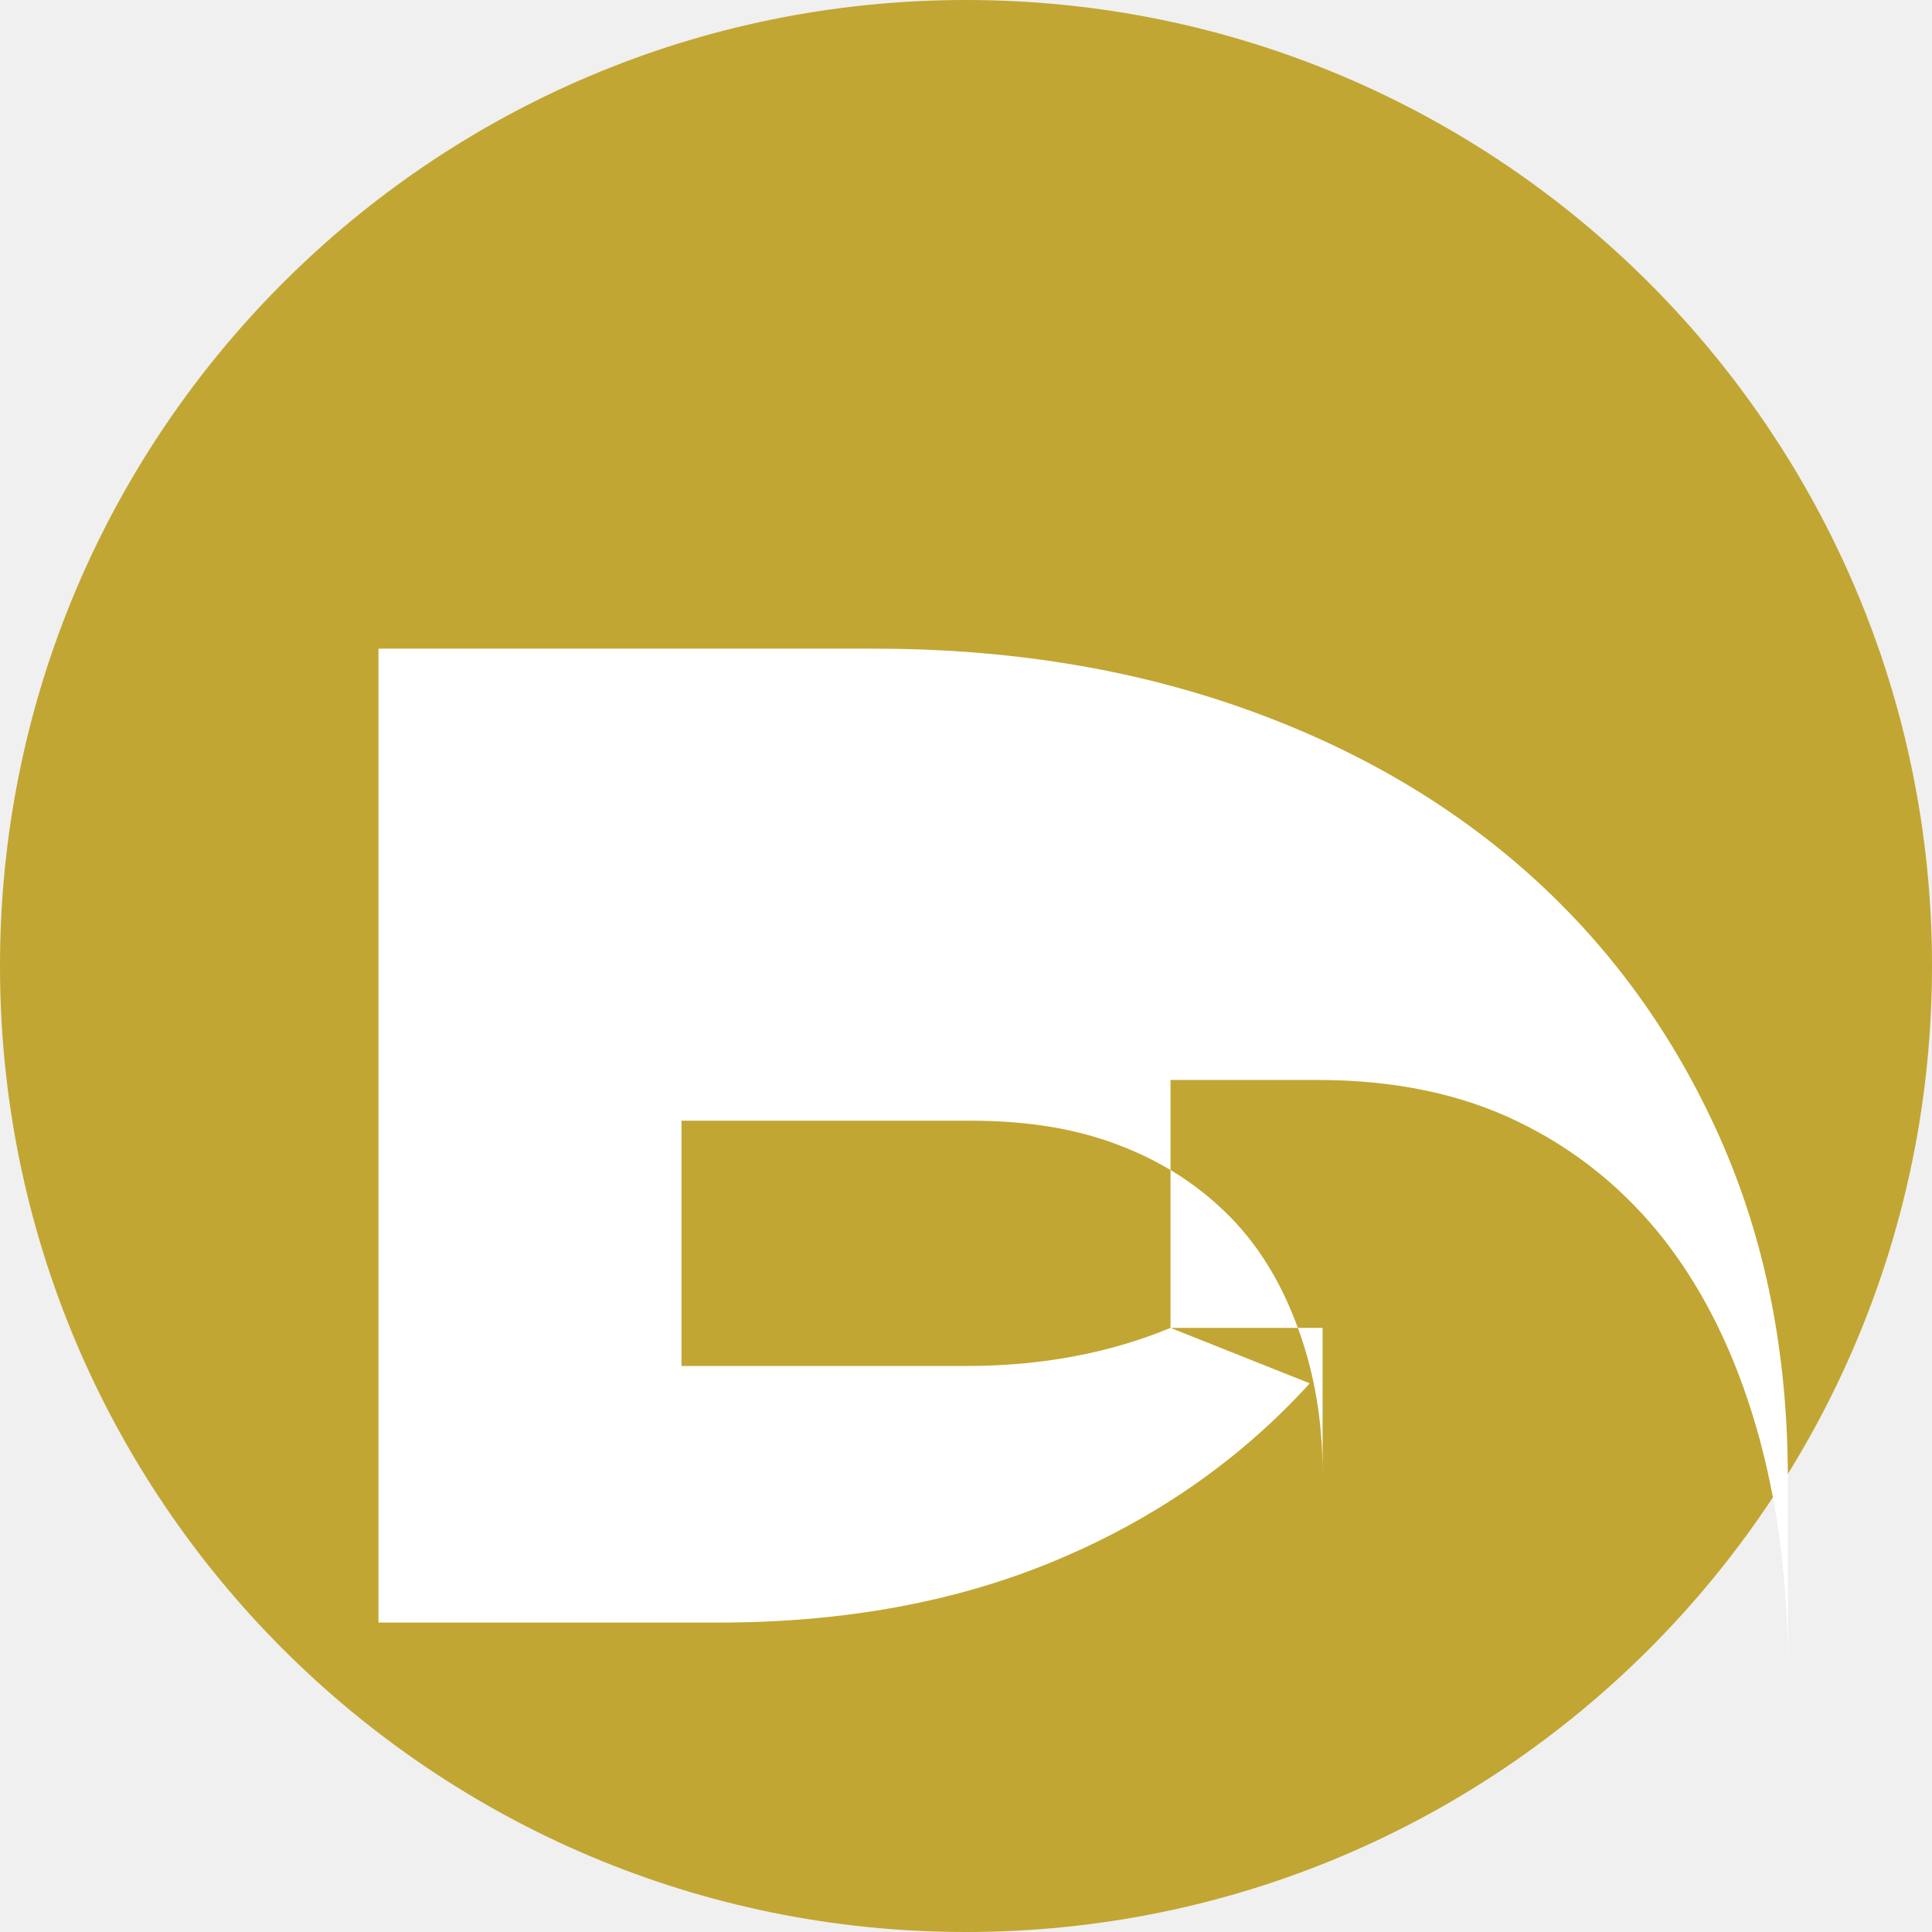
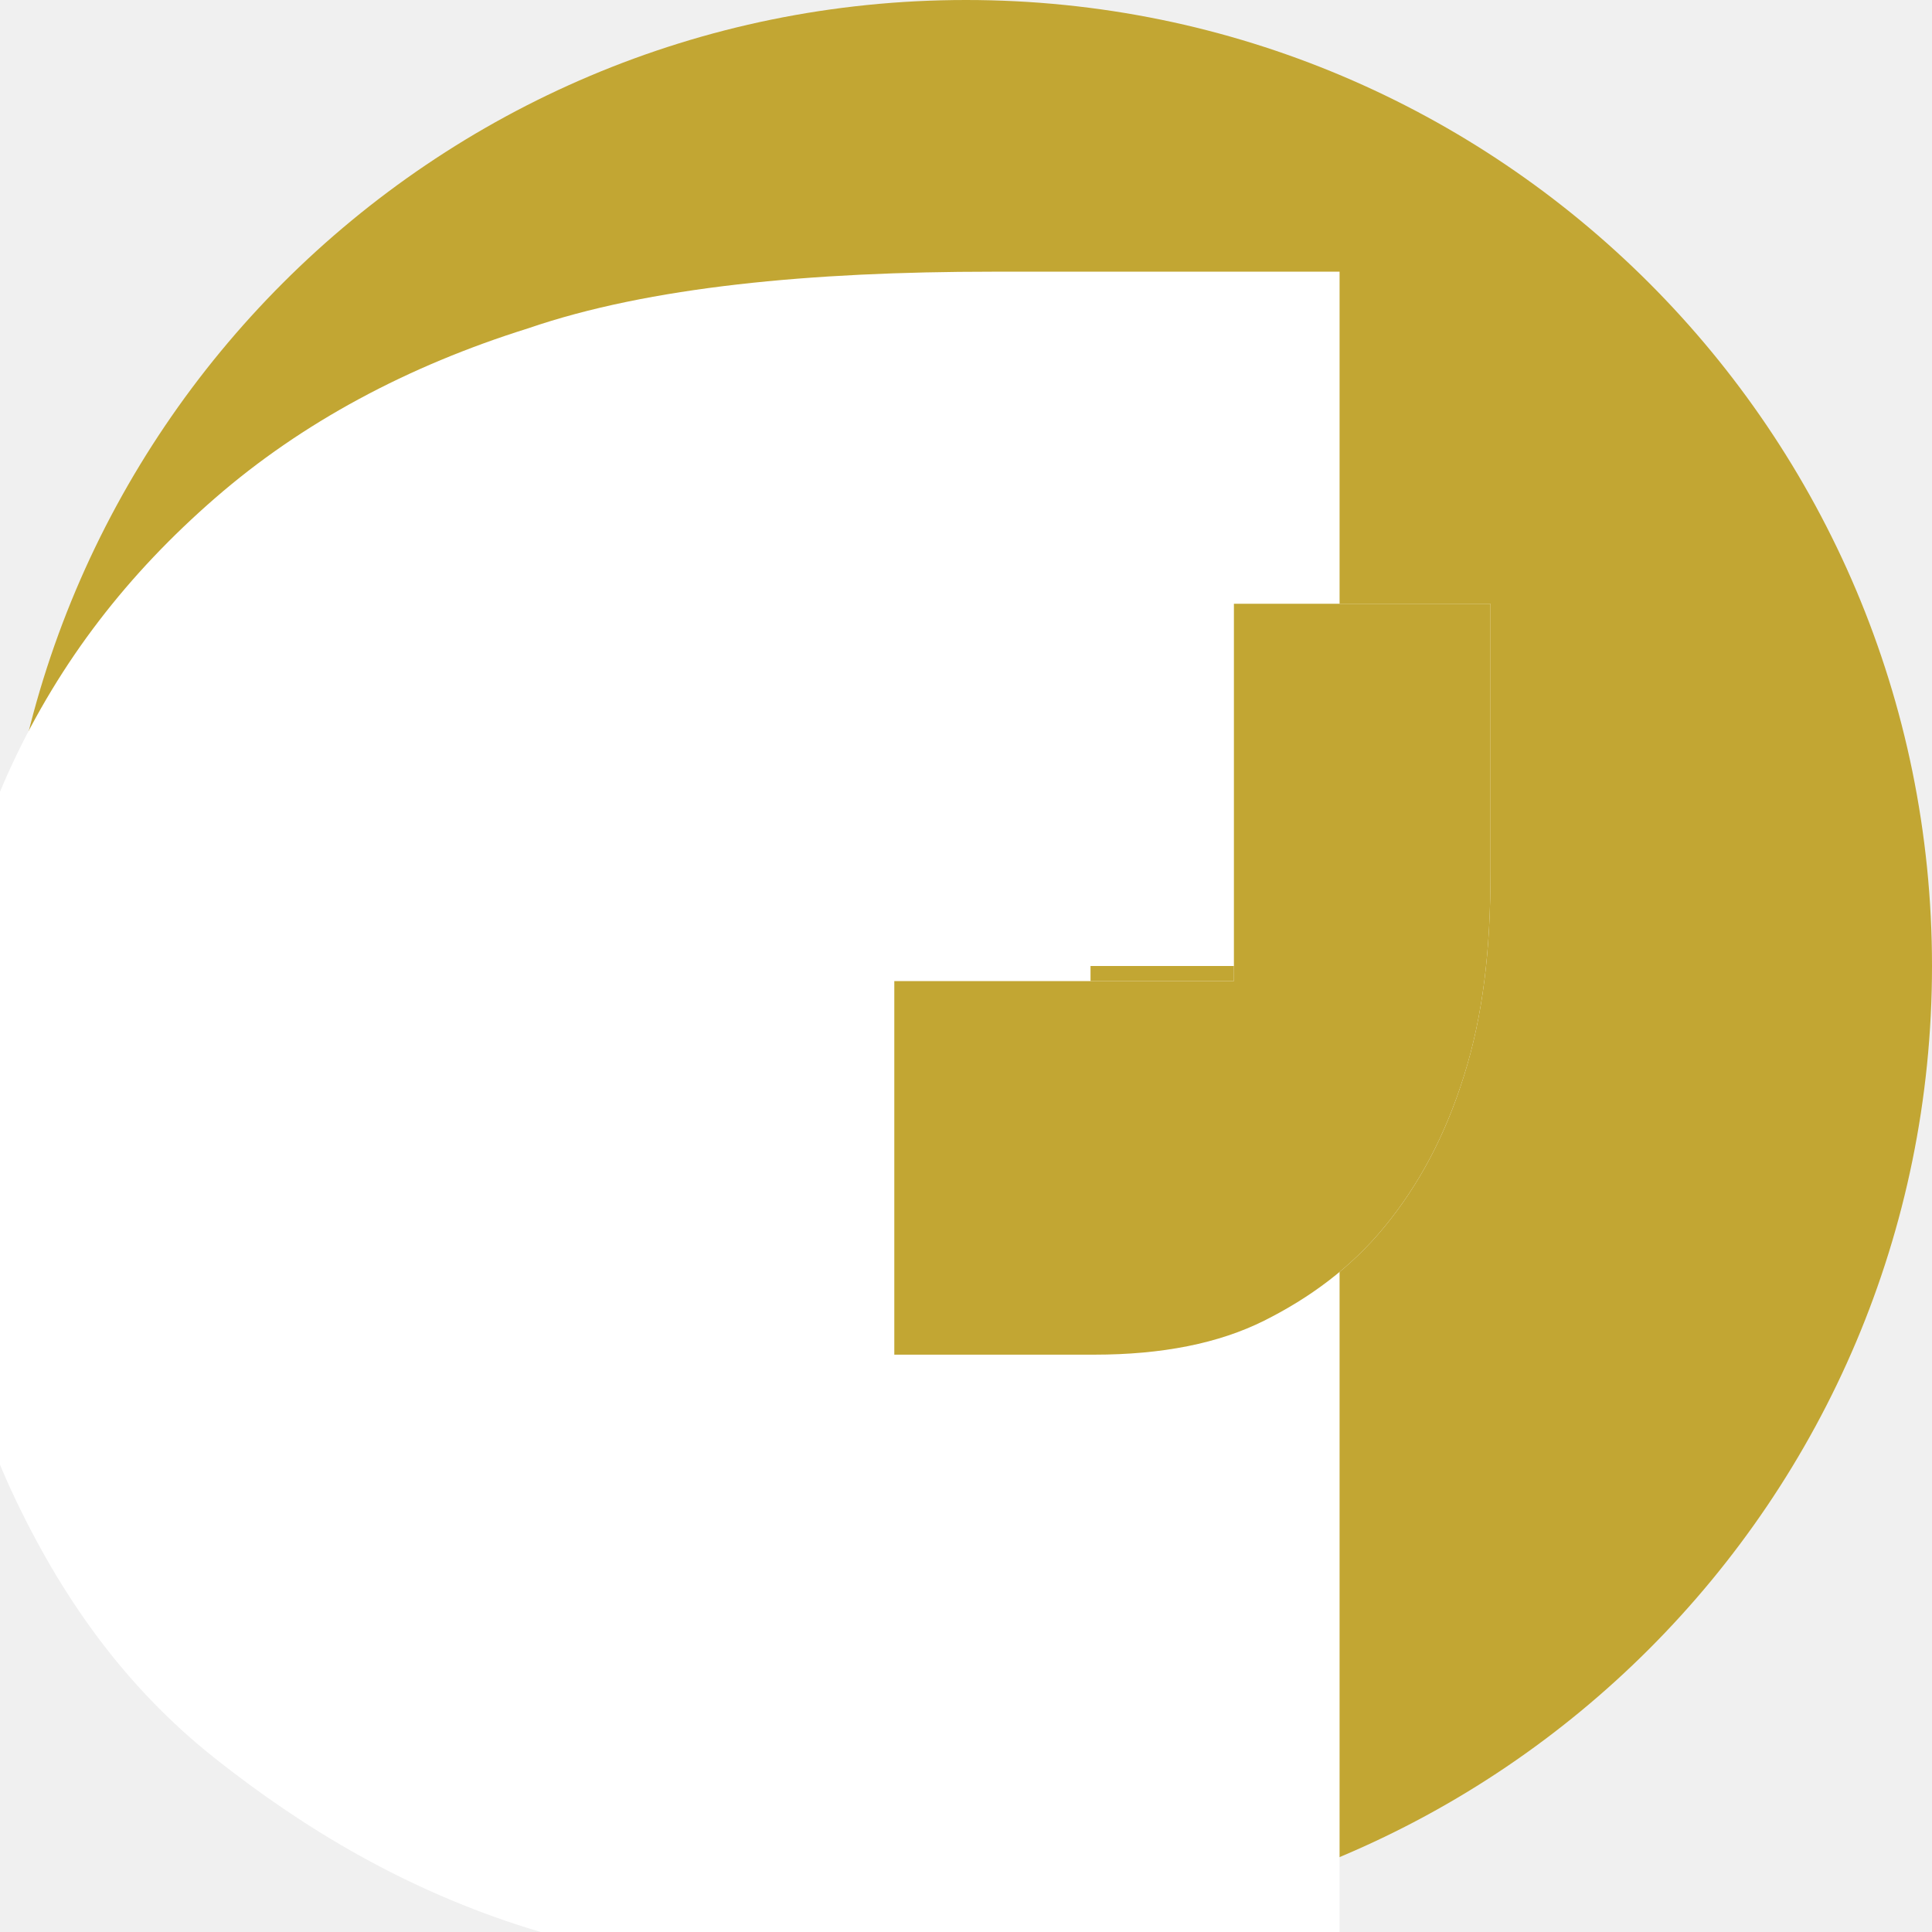
- <svg xmlns="http://www.w3.org/2000/svg" viewBox="0 0 512 512" fill="none">
-   <g clip-path="url(#a)">
-     <path fill="#C2A633" d="M512 256c0 141.4-114.6 256-256 256S0 397.4 0 256 114.6 0 256 0s256 114.6 256 256Z" />
-     <path fill="#fff" d="M310.2 351.9c-16.2 6.7-34.2 10.1-54.1 10.1H180.6V297h76.8c15.1 0 28.3 2.2 39.7 6.7 11.4 4.4 21.1 10.8 29.1 19s13.8 18.2 18 29.9c4.2 11.6 6.3 24.2 6.3 37.8v-38.5h-40.3v-65.7h38.9c20.4 0 38.2 3.7 53.5 11.2 15.2 7.4 28.2 18 38.7 31.5 10.5 13.6 18.5 30 24.1 49.2 5.6 19.3 8.4 40.6 8.4 64v-50.3c0-33.2-6-63.4-18.1-90.5-12.1-27.1-28.8-50.2-50.2-69.4-21.4-19.2-47-34-76.6-44.4-29.6-10.4-62-15.6-97.3-15.6H100.3V430h90.1c33.4 0 63.3-5.5 89.7-16.6 26.4-11.1 48.7-26.7 67-46.8l-36.9-14.7Z" />
-   </g>
-   <defs>
-     <clipPath id="a">
-       <path fill="#fff" d="M0 0h512v512H0z" />
-     </clipPath>
-   </defs>
+ <svg xmlns="http://www.w3.org/2000/svg" viewBox="0 0 512 512">
+   <circle cx="256" cy="256" r="256" fill="#c2a633" />
+   <path fill="#fff" d="M263 72c-48 0-91 4-123 15-32 10-60 25-83 45s-41 43-54 71c-13 28-19 60-19 96s6 68 19 96c13 28 30 52 54 71s51 35 83 45c32 10 75 15 123 15h92V313h-66v-57h66V72H263zm21 188h-47v99h53c18 0 33-3 45-9s23-14 32-25c9-11 16-24 21-40s7-33 7-54v-71h-68v100h-43z" />
+   <path fill="#c2a633" d="M284 260h-47v99h53c18 0 33-3 45-9s23-14 32-25c9-11 16-24 21-40s7-33 7-54v-71h-68v100h-43z" />
</svg>
